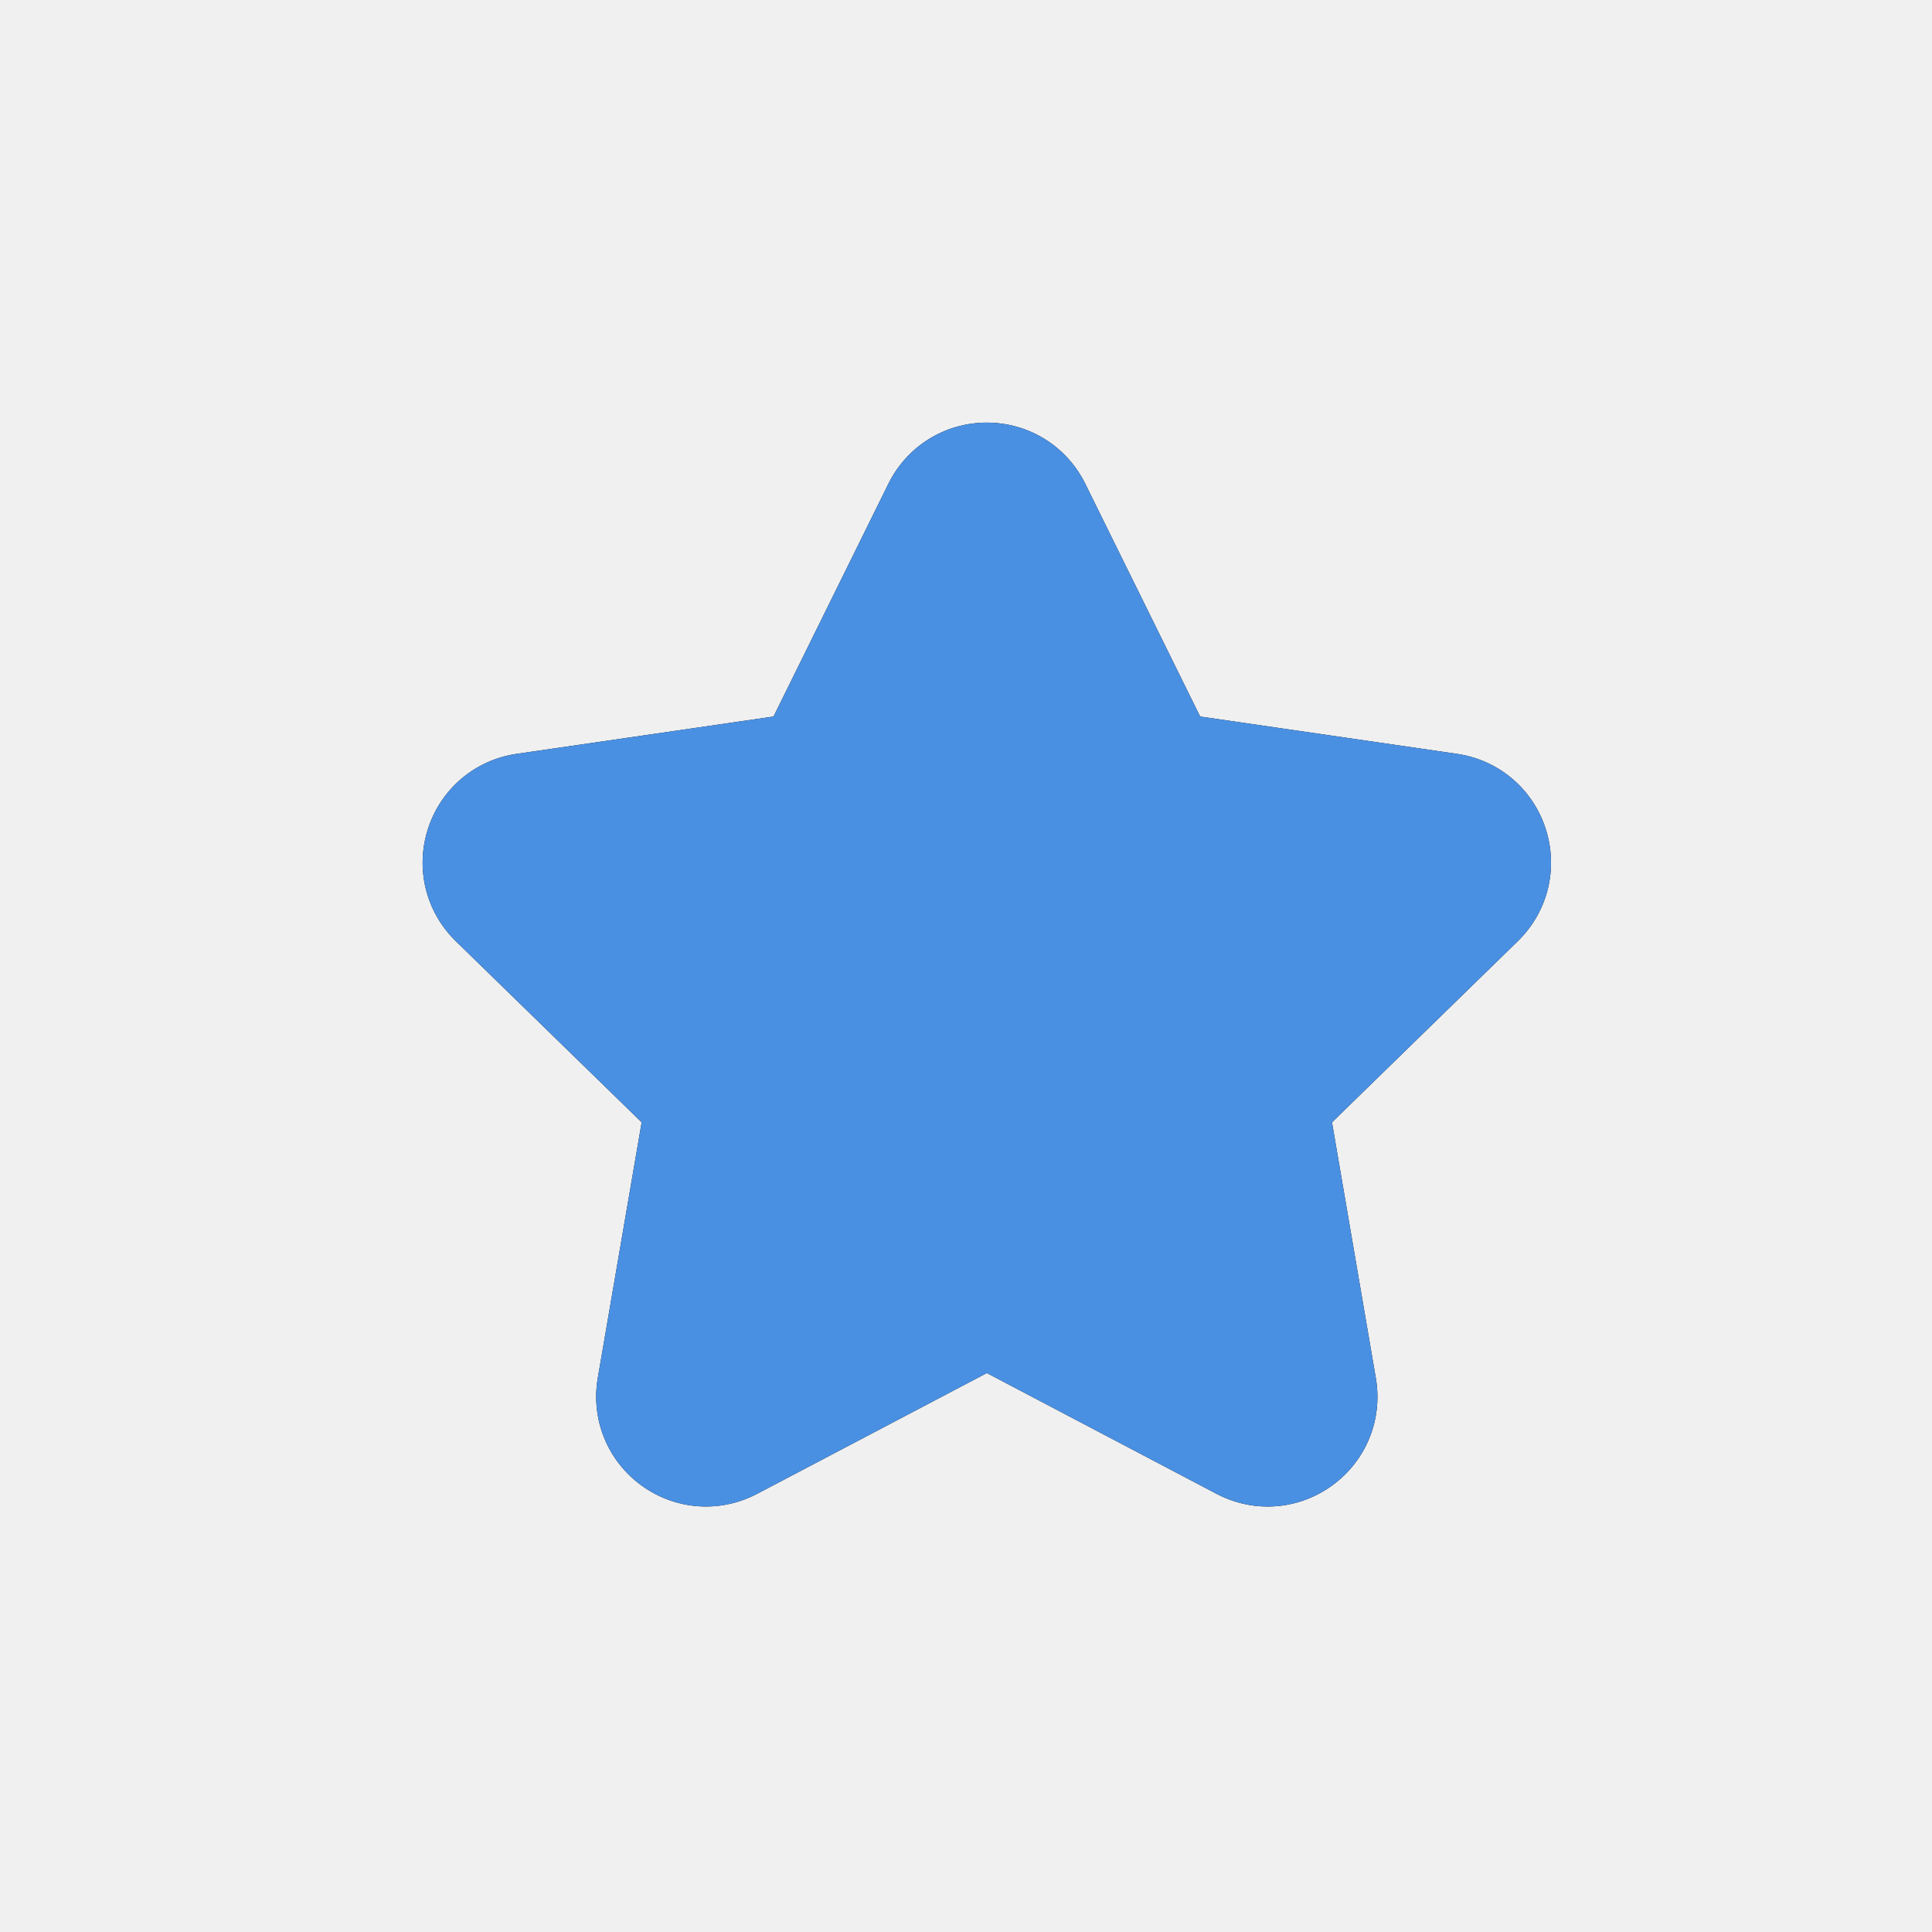
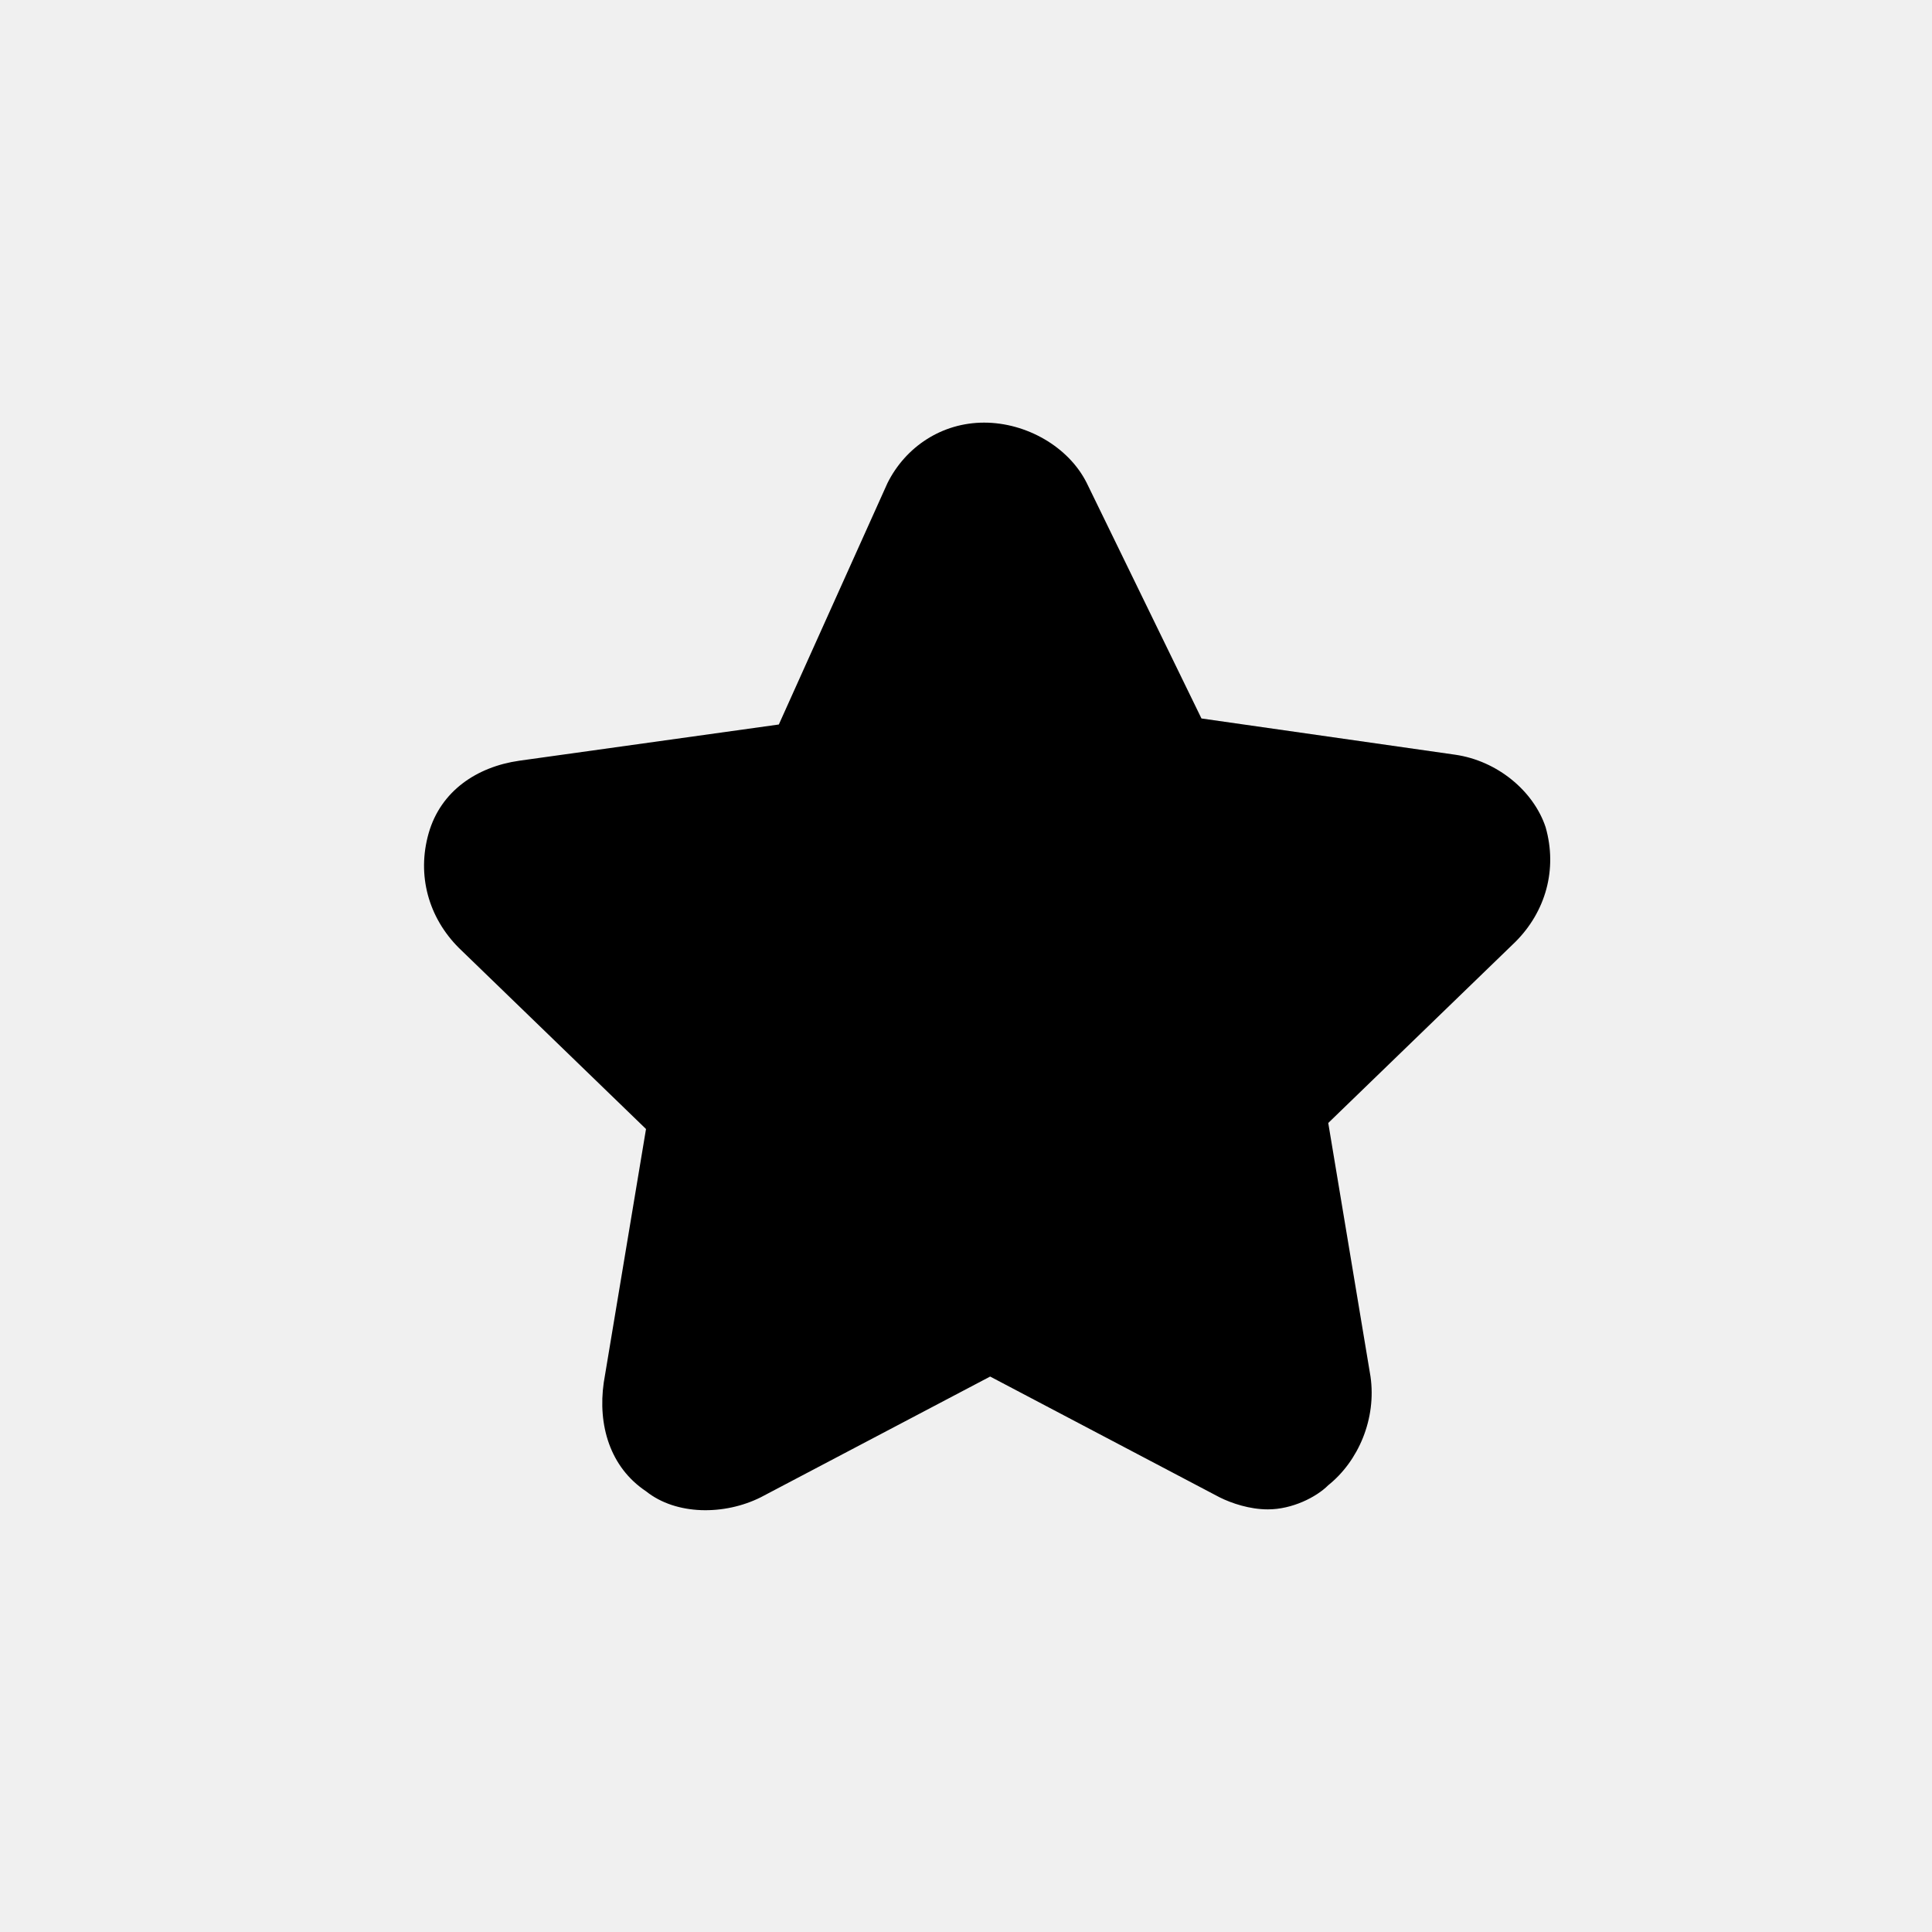
- <svg xmlns="http://www.w3.org/2000/svg" xmlns:xlink="http://www.w3.org/1999/xlink" width="32px" height="32px" viewBox="0 0 32 32" version="1.1">
-   <defs>
-     <path d="M24.131,12.486 C24.82,12.586 25.385,13.062 25.6,13.724 C25.815,14.386 25.638,15.103 25.139,15.589 L22.062,18.589 L22.788,22.825 C22.906,23.511 22.628,24.194 22.065,24.604 C21.751,24.832 21.378,24.953 20.997,24.953 C20.703,24.953 20.413,24.881 20.149,24.742 L16.345,22.742 L12.541,24.742 C11.925,25.066 11.188,25.013 10.625,24.604 C10.062,24.195 9.784,23.511 9.901,22.825 L10.628,18.589 L7.55,15.589 C7.052,15.103 6.875,14.386 7.09,13.724 C7.305,13.062 7.87,12.586 8.558,12.486 L12.812,11.868 L14.714,8.014 C15.022,7.39 15.649,7 16.345,7 C17.041,7 17.668,7.39 17.976,8.014 L19.878,11.868 L24.131,12.486 Z" id="path-1" />
-   </defs>
-   <g id="Symbols" stroke="none" stroke-width="1" fill="none" fill-rule="evenodd">
-     <g id="icon/solid/star-active">
-       <mask id="mask-2" fill="white">
-         <use xlink:href="#path-1" />
-       </mask>
-       <use id="Star" fill="#000000" fill-rule="nonzero" xlink:href="#path-1" />
-       <g id="color/solid/primary" mask="url(#mask-2)" fill="#4A90E2">
-         <g transform="translate(-22, -25)" id="color">
-           <rect x="0" y="0" width="80" height="80" />
-         </g>
-       </g>
-     </g>
+ <svg xmlns="http://www.w3.org/2000/svg" version="1.1" id="Layer_1" x="0px" y="0px" viewBox="0 0 32 32" style="enable-background:new 0 0 32 32;" xml:space="preserve">
+   <g>
+     <path d="M24.1,12.5c0.7,0.1,1.3,0.6,1.5,1.2c0.2,0.7,0,1.4-0.5,1.9l-3.1,3l0.7,4.2c0.1,0.7-0.2,1.4-0.7,1.8   C21.8,24.8,21.4,25,21,25c-0.3,0-0.6-0.1-0.8-0.2l-3.8-2l-3.8,2c-0.6,0.3-1.4,0.3-1.9-0.1c-0.6-0.4-0.8-1.1-0.7-1.8l0.7-4.2l-3.1-3   c-0.5-0.5-0.7-1.2-0.5-1.9c0.2-0.7,0.8-1.1,1.5-1.2l4.3-0.6L14.7,8c0.3-0.6,0.9-1,1.6-1C17,7,17.7,7.4,18,8l1.9,3.9L24.1,12.5z" />
  </g>
</svg>
